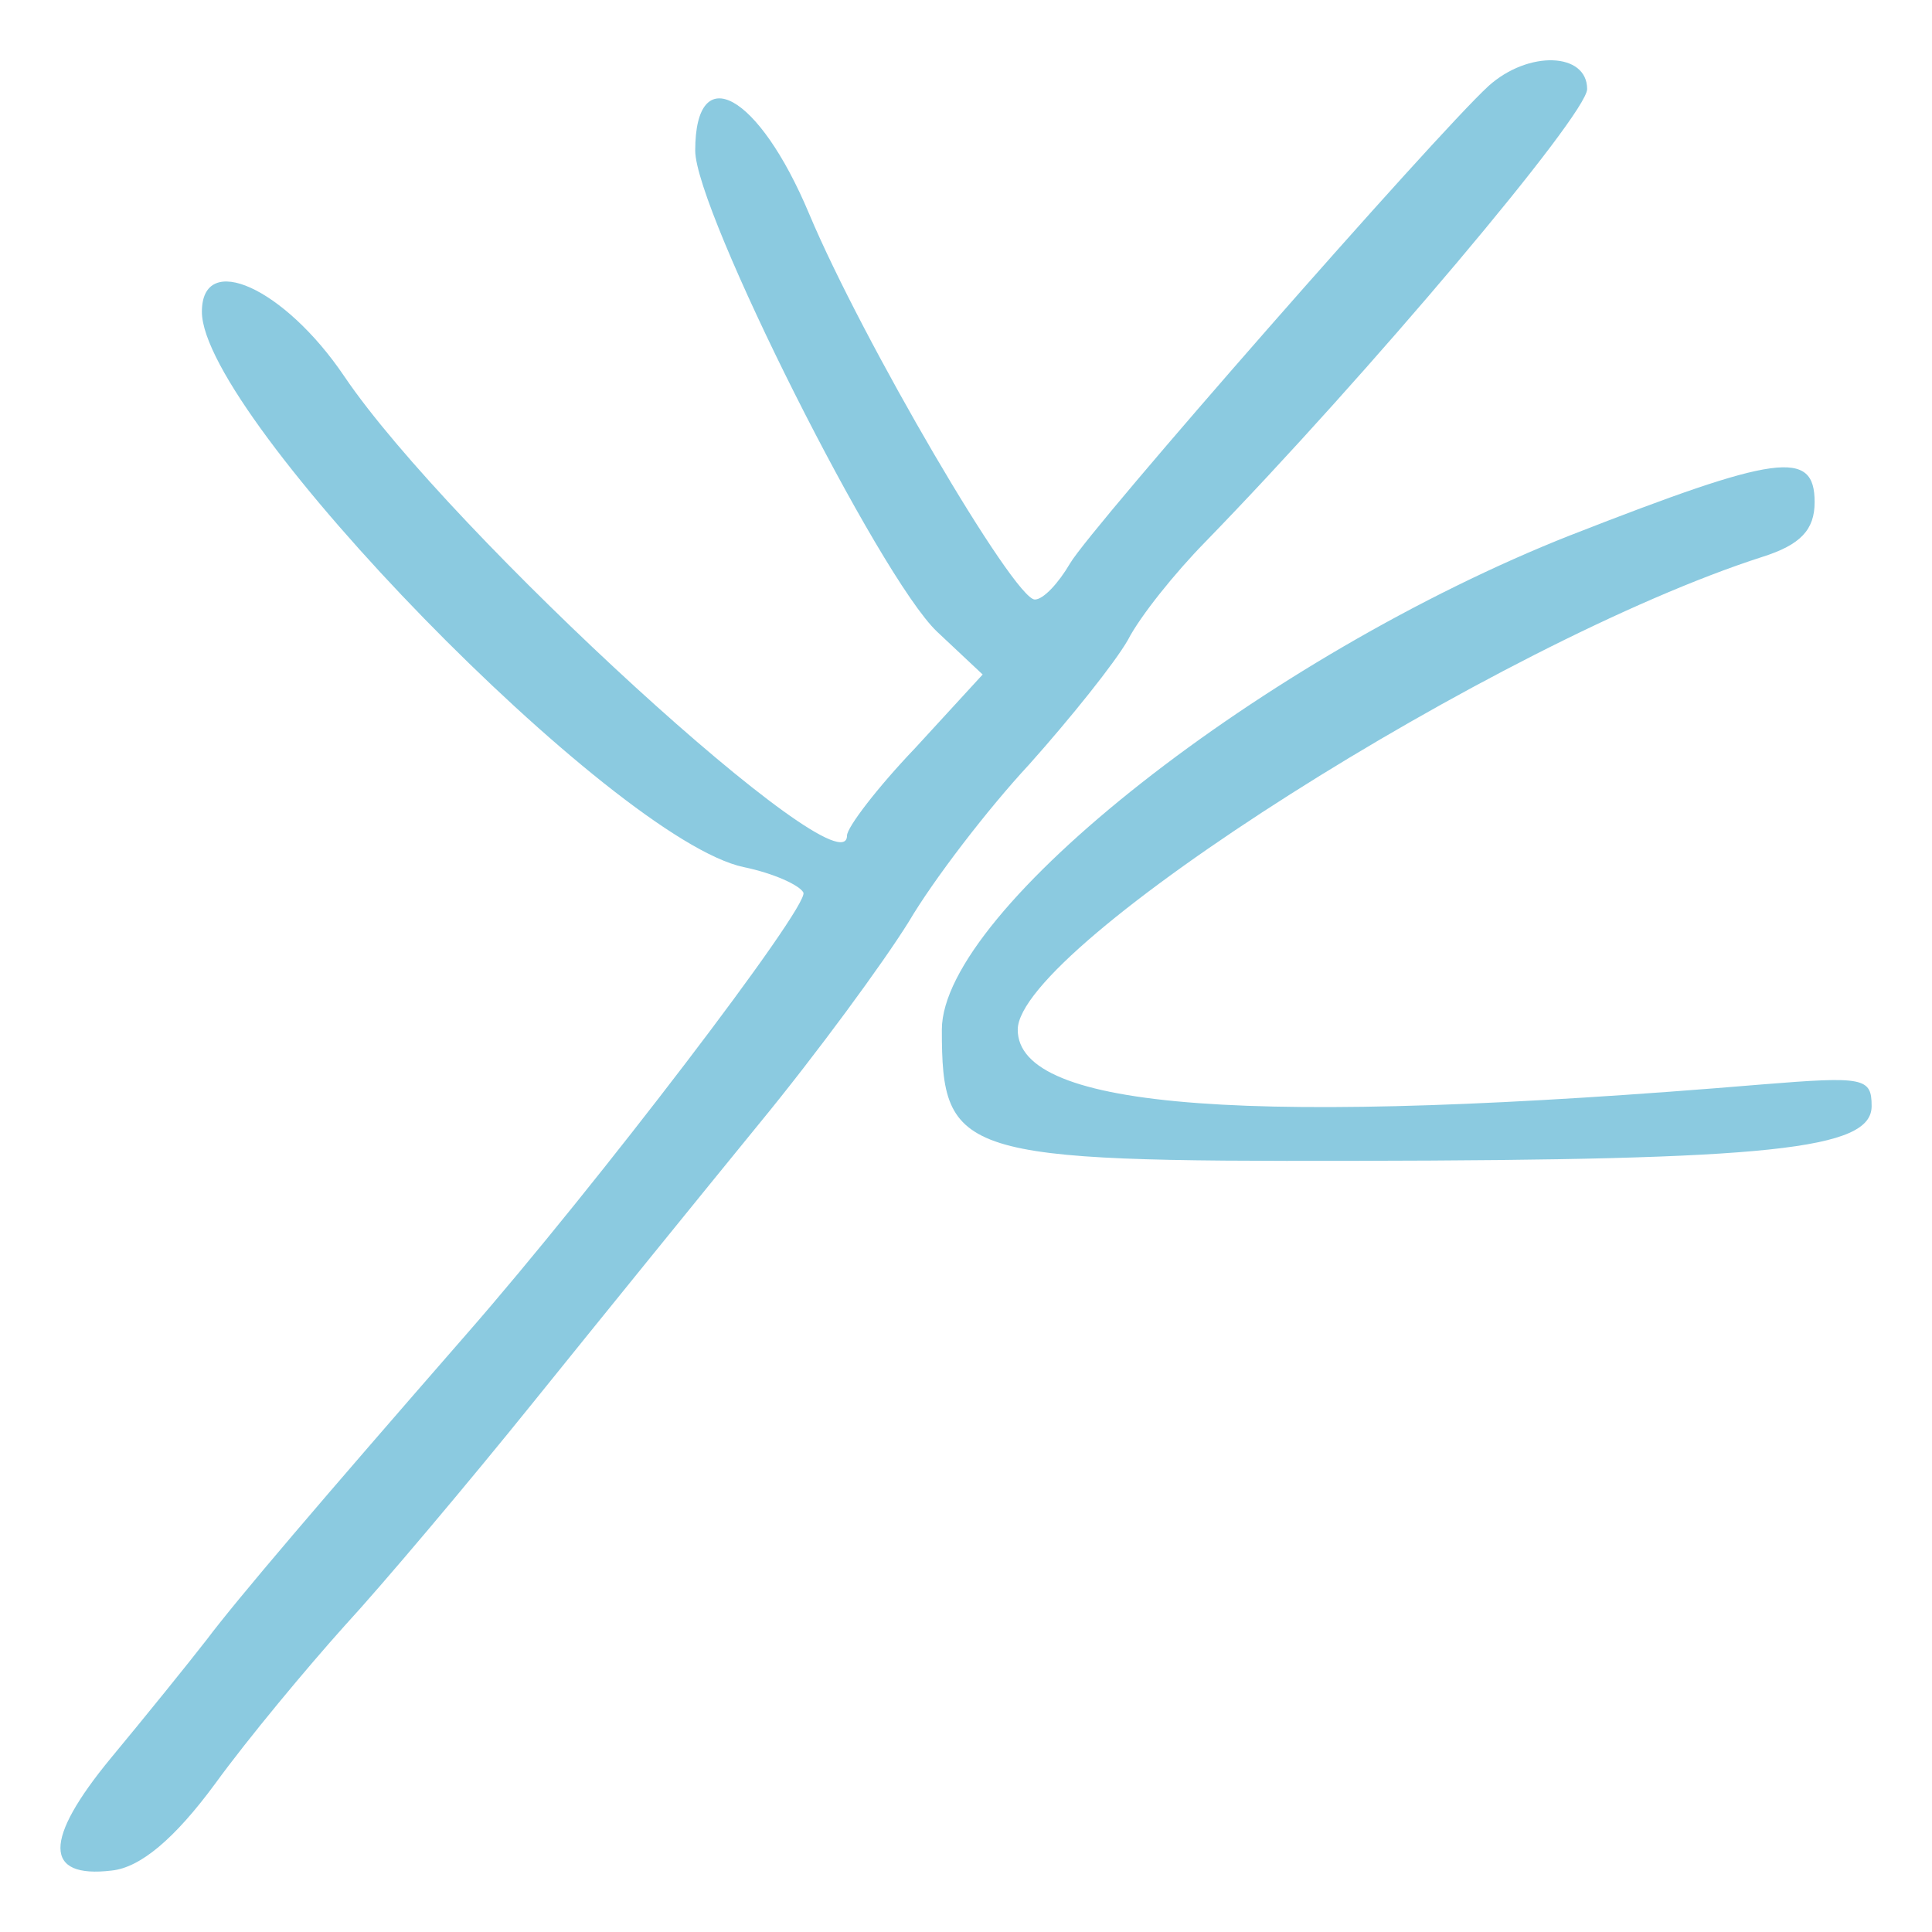
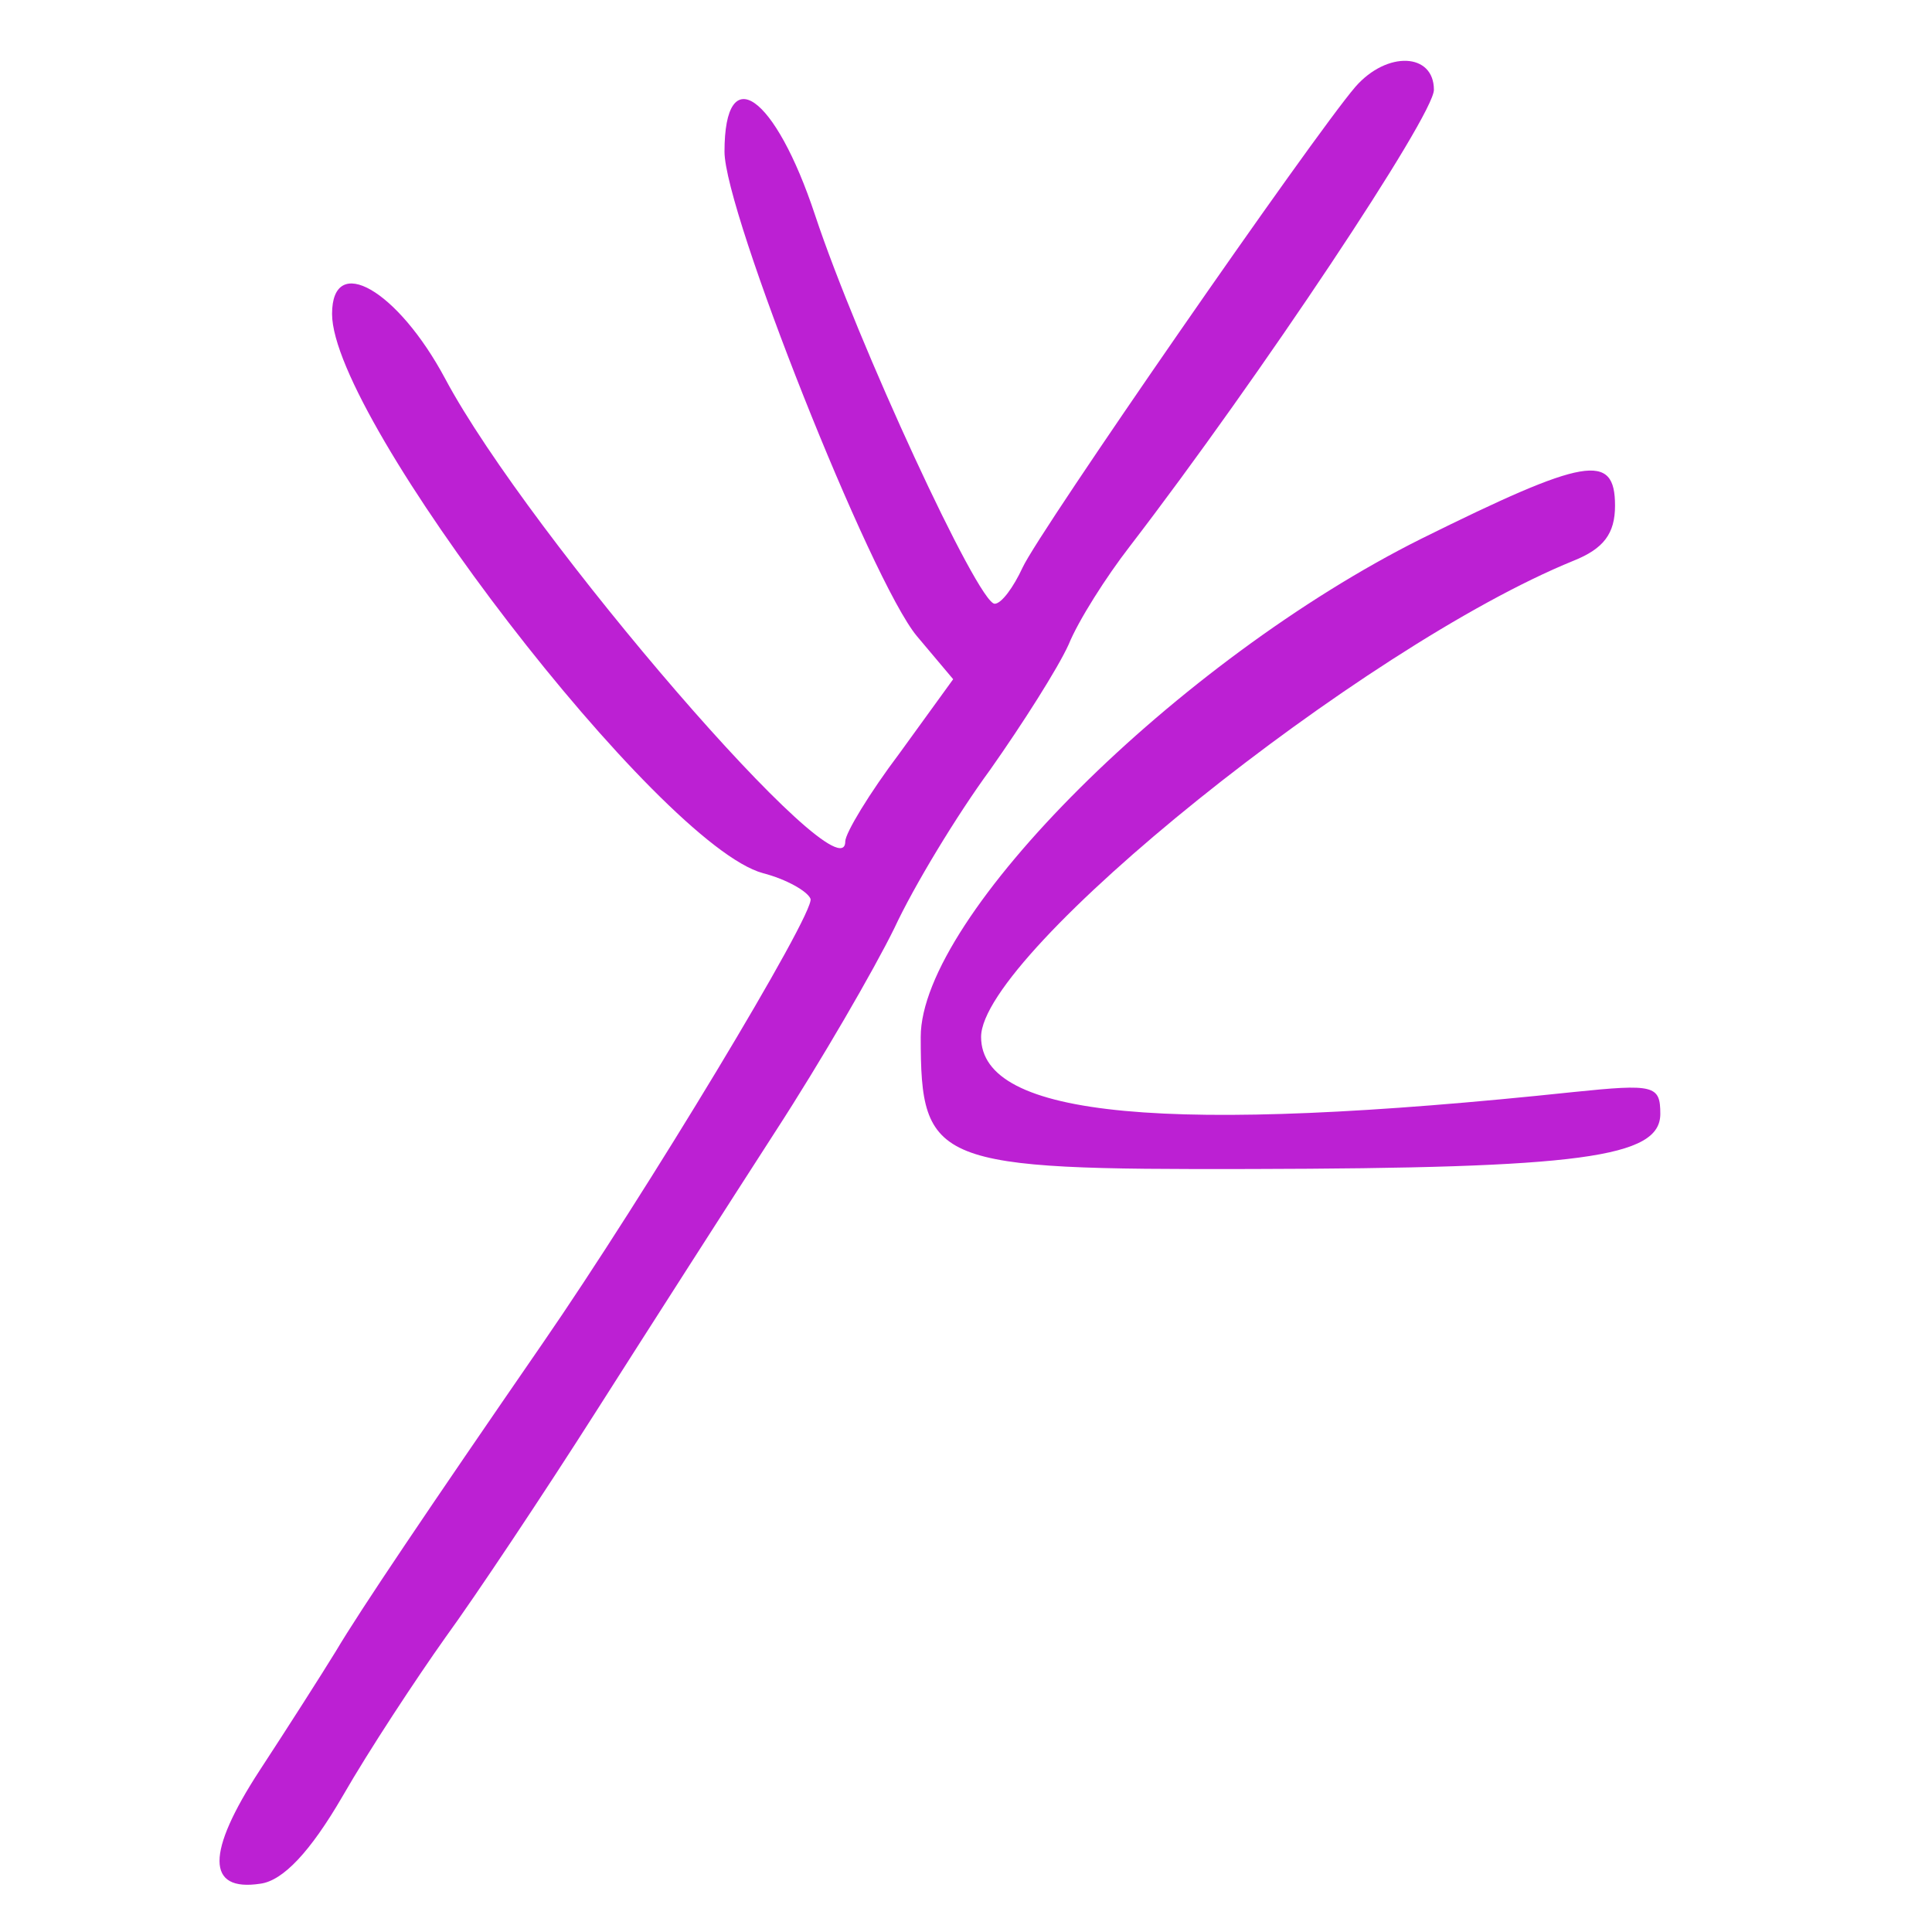
- <svg width="32pt" height="32pt" version="2.0" viewBox="0 0 32 32" id="svg105">
-   <path fill="#8BCAE0" d="M 24.652,1.427 C 23.772,2.234 18.067,8.738 17.722,9.334 17.533,9.657 17.282,9.93 17.14,9.93 16.795,9.93 14.28,5.635 13.4,3.537 12.567,1.551 11.515,0.968 11.515,2.495 c 0,0.993 3.049,7.063 4.007,7.969 l 0.754,0.708 -1.116,1.216 c -0.629,0.658 -1.131,1.316 -1.131,1.452 0,0.993 -6.584,-5.027 -8.328,-7.609 -0.99,-1.465 -2.357,-2.085 -2.357,-1.067 0,1.738 6.82,8.739 8.973,9.198 0.487,0.099 0.927,0.298 0.99,0.422 0.094,0.236 -3.441,4.866 -5.578,7.311 -2.404,2.756 -3.803,4.394 -4.306,5.064 -0.299,0.385 -1.021,1.279 -1.587,1.961 -1.116,1.353 -1.116,1.998 0.016,1.862 0.471,-0.05 1.037,-0.521 1.713,-1.44 0.55,-0.757 1.524,-1.924 2.137,-2.607 0.629,-0.683 2.043,-2.358 3.143,-3.724 1.1,-1.365 2.781,-3.438 3.724,-4.593 0.959,-1.167 2.059,-2.669 2.483,-3.351 0.409,-0.695 1.304,-1.862 1.996,-2.607 0.676,-0.757 1.414,-1.676 1.634,-2.061 0.204,-0.397 0.786,-1.117 1.273,-1.614 2.703,-2.78 6.333,-7.088 6.333,-7.51 0,-0.608 -0.974,-0.645 -1.634,-0.05 z m 1.367,7.435 C 20.959,10.861 15.6,15.069 15.6,17.055 c 0,2.098 0.283,2.185 6.867,2.172 C 29.319,19.215 31,19.041 31,18.321 31,17.849 30.874,17.825 29.193,17.961 20.723,18.669 16.857,18.383 16.857,17.055 c 0,-1.378 7.936,-6.417 12.335,-7.832 0.629,-0.199 0.864,-0.447 0.864,-0.906 0,-0.881 -0.613,-0.794 -4.038,0.546 z" id="path103" style="stroke-width:0.279" />
+ <svg xmlns="http://www.w3.org/2000/svg" width="128pt" height="128pt" version="2.0" viewBox="0 0 128 128">
+   <path fill="#bc20d3" d="M89.8 5.75C87 9 68.85 35.2 67.75 37.6c-.6 1.3-1.4 2.4-1.85 2.4-1.1 0-9.1-17.3-11.9-25.75-2.65-8-6-10.35-6-4.2 0 4 9.7 28.45 12.75 32.1l2.4 2.85-3.55 4.9c-2 2.65-3.6 5.3-3.6 5.85 0 4-20.95-20.25-26.5-30.65-3.15-5.9-7.5-8.4-7.5-4.3 0 7 21.7 35.2 28.55 37.05 1.55.4 2.95 1.2 3.15 1.7.3.95-10.95 19.6-17.75 29.45-7.65 11.1-12.1 17.7-13.7 20.4-.95 1.55-3.25 5.15-5.05 7.9-3.55 5.45-3.55 8.05.05 7.5 1.5-.2 3.3-2.1 5.45-5.8 1.75-3.05 4.85-7.75 6.8-10.5 2-2.75 6.5-9.5 10-15S48.35 79.65 51.35 75c3.05-4.7 6.55-10.75 7.9-13.5 1.3-2.8 4.15-7.5 6.35-10.5 2.15-3.05 4.5-6.75 5.2-8.3.65-1.6 2.5-4.5 4.05-6.5C83.45 25 95 7.65 95 5.95c0-2.45-3.1-2.6-5.2-.2zM94.15 35.7C78.05 43.75 61 60.7 61 68.7c0 8.45.9 8.8 21.85 8.75 21.8-.05 27.15-.75 27.15-3.65 0-1.9-.4-2-5.75-1.45C77.3 75.2 65 74.05 65 68.7c0-5.55 25.25-25.85 39.25-31.55 2-.8 2.75-1.8 2.75-3.65 0-3.55-1.95-3.2-12.85 2.2z" />
</svg>
